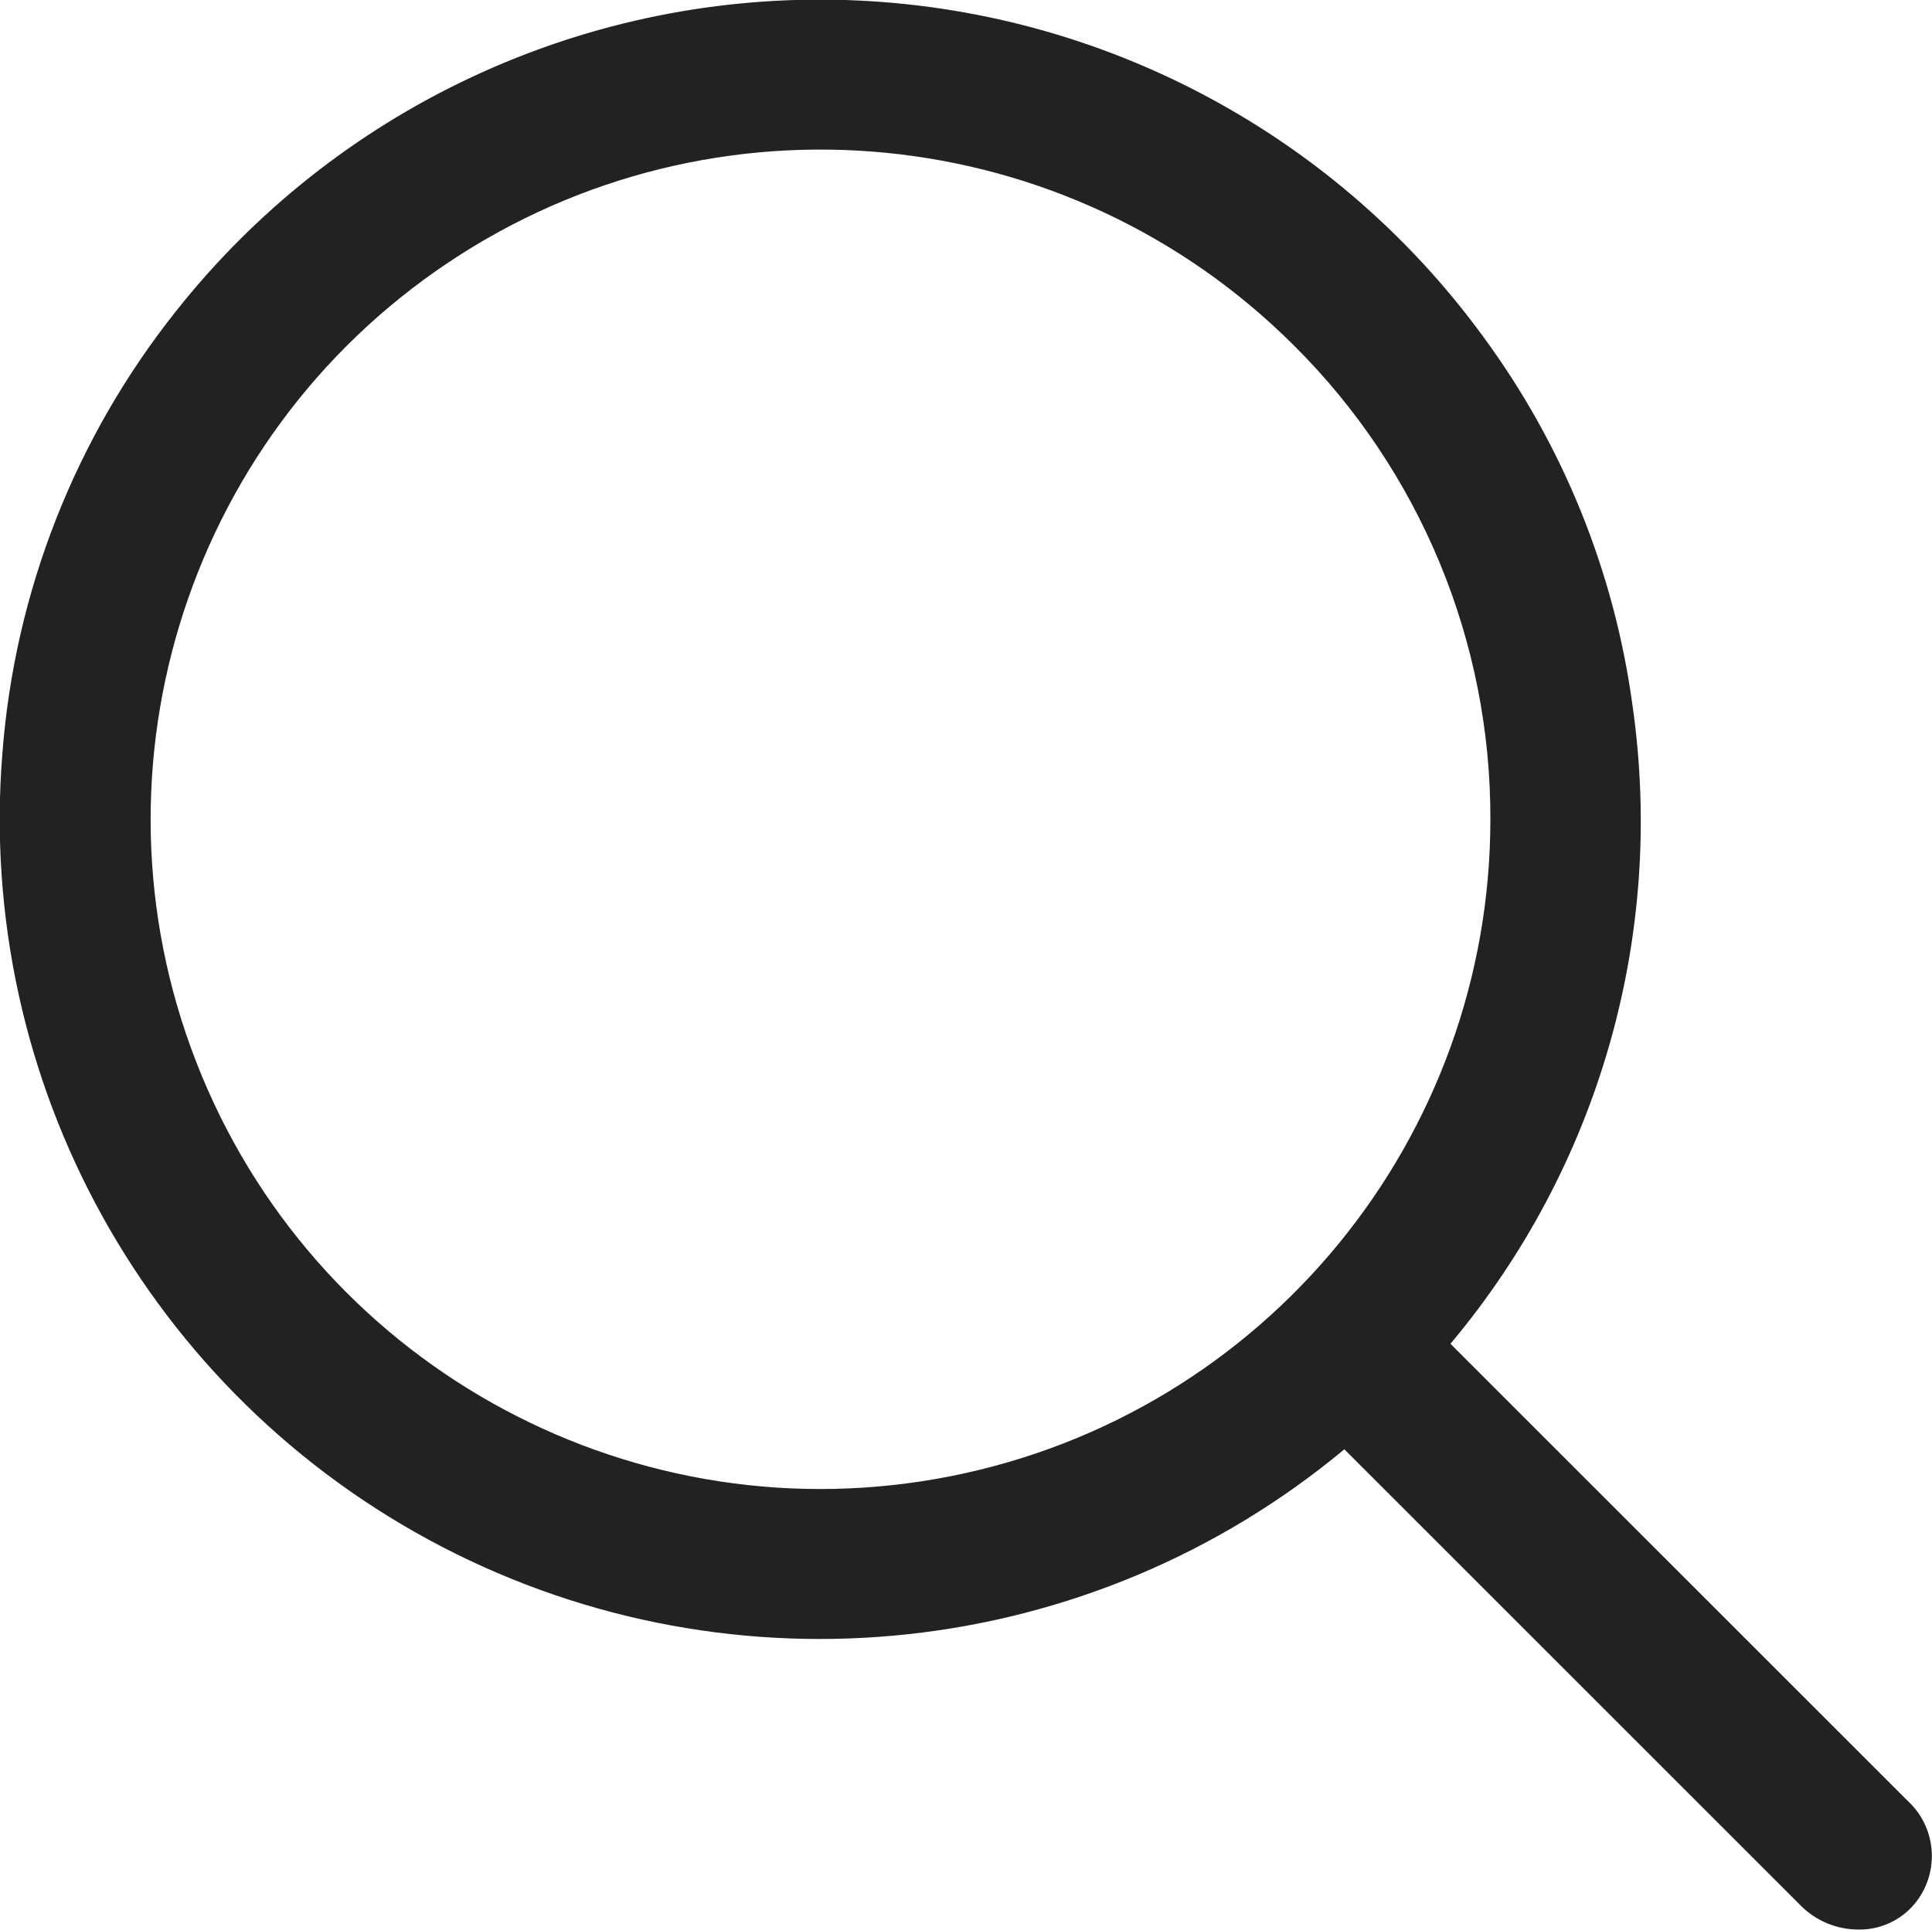
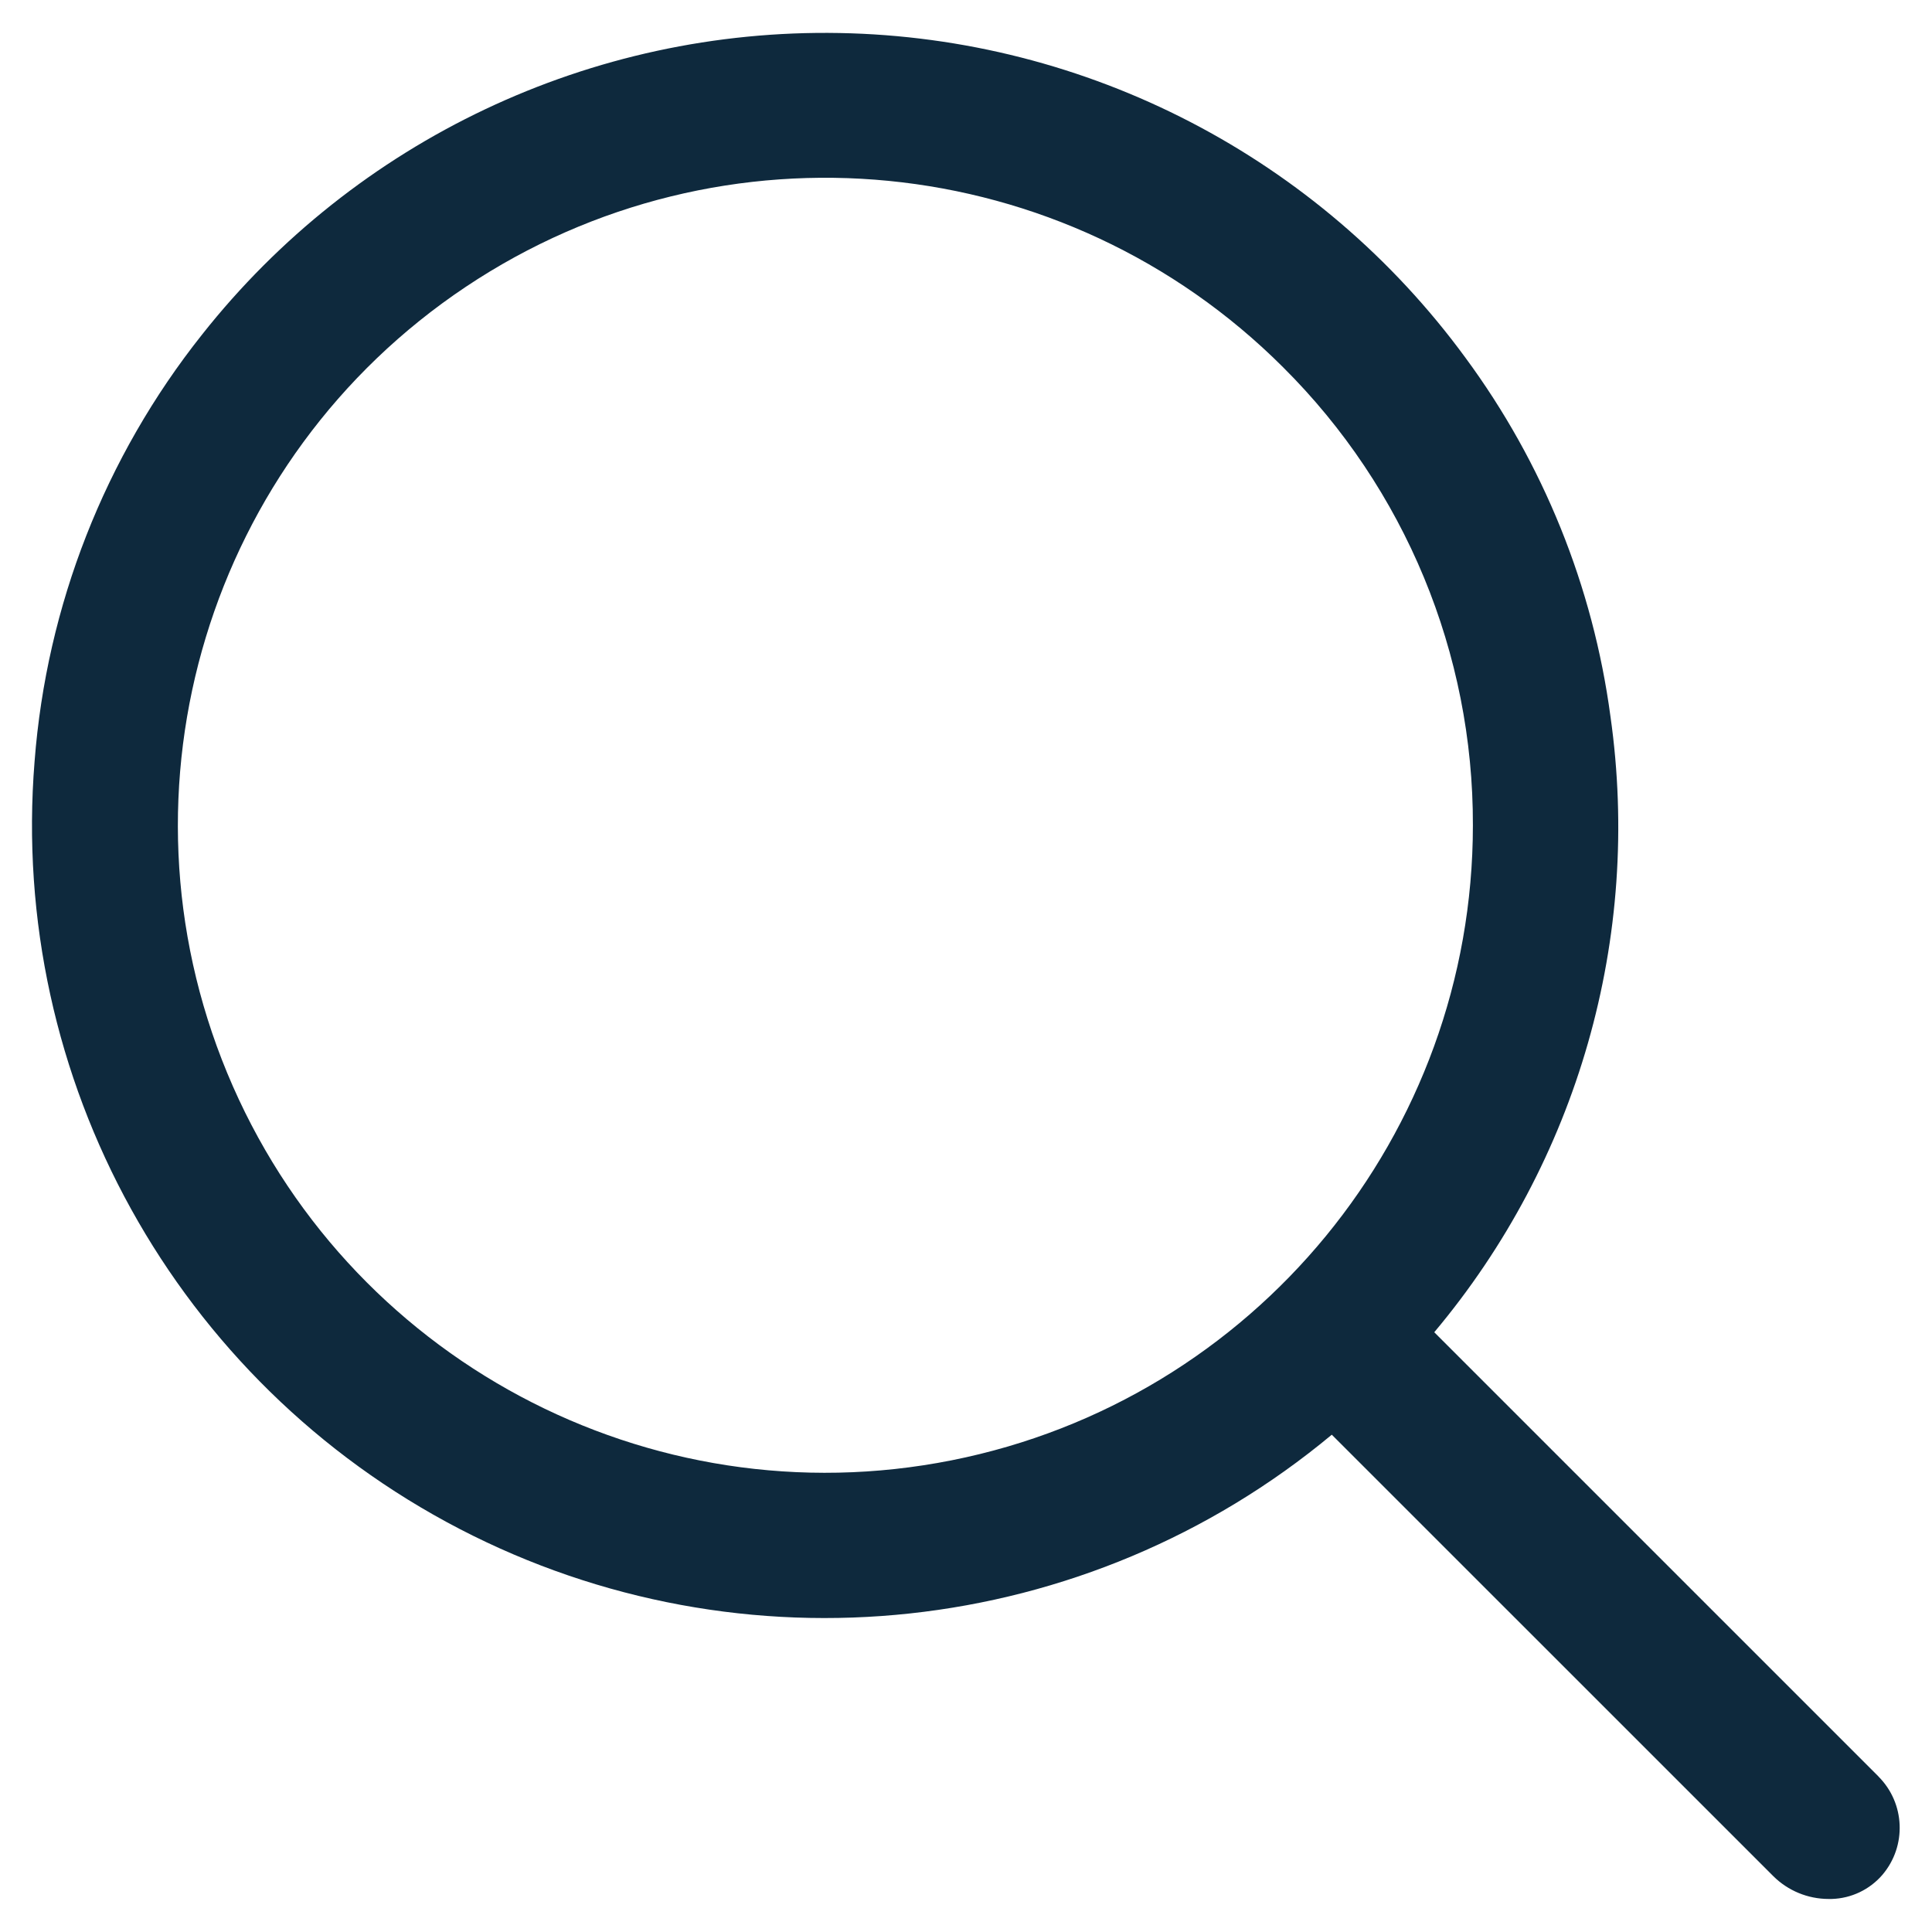
- <svg xmlns="http://www.w3.org/2000/svg" width="24" height="23.98">
-   <path d="m108.622 234.57-5.71-5.709a10.1 10.1 0 0 0 2.264-7.914 10 10 0 0 0-1.865-4.611 10.2 10.2 0 0 0-16.235-.3 10.054 10.054 0 0 0-2.152 5.483 10.187 10.187 0 0 0 16.67 8.653l5.673 5.673a1.01 1.01 0 0 0 .711.294h.04a.889.889 0 0 0 .653-.311.932.932 0 0 0-.051-1.261zm-5.214-12.224a8.321 8.321 0 1 1-2.439-5.888 8.269 8.269 0 0 1 2.439 5.889z" transform="translate(-84.894 -212.164)" style="fill:#212222" />
+ <svg xmlns="http://www.w3.org/2000/svg" width="30" height="30" viewBox="0 0 30 30">
+   <g data-name="icon_ Search">
+     <path data-name="패스 2" d="m237.2 266.981-6.9-6.9a12.2 12.2 0 0 0 2.736-9.563 12.082 12.082 0 0 0-2.253-5.571 12.327 12.327 0 0 0-19.617-.357 12.149 12.149 0 0 0-2.6 6.626 12.31 12.31 0 0 0 20.143 10.456l6.855 6.854a1.22 1.22 0 0 0 .859.355h.048a1.079 1.079 0 0 0 .789-.376 1.127 1.127 0 0 0-.062-1.525zm-6.3-14.77a10.054 10.054 0 1 1-2.947-7.114 9.994 9.994 0 0 1 2.947 7.114z" transform="translate(-208.029 -239.394)" style="fill:#0e293d" />
+     <path data-name="사각형 1773" style="fill:none" d="M0 0h30v30H0z" />
+   </g>
</svg>
